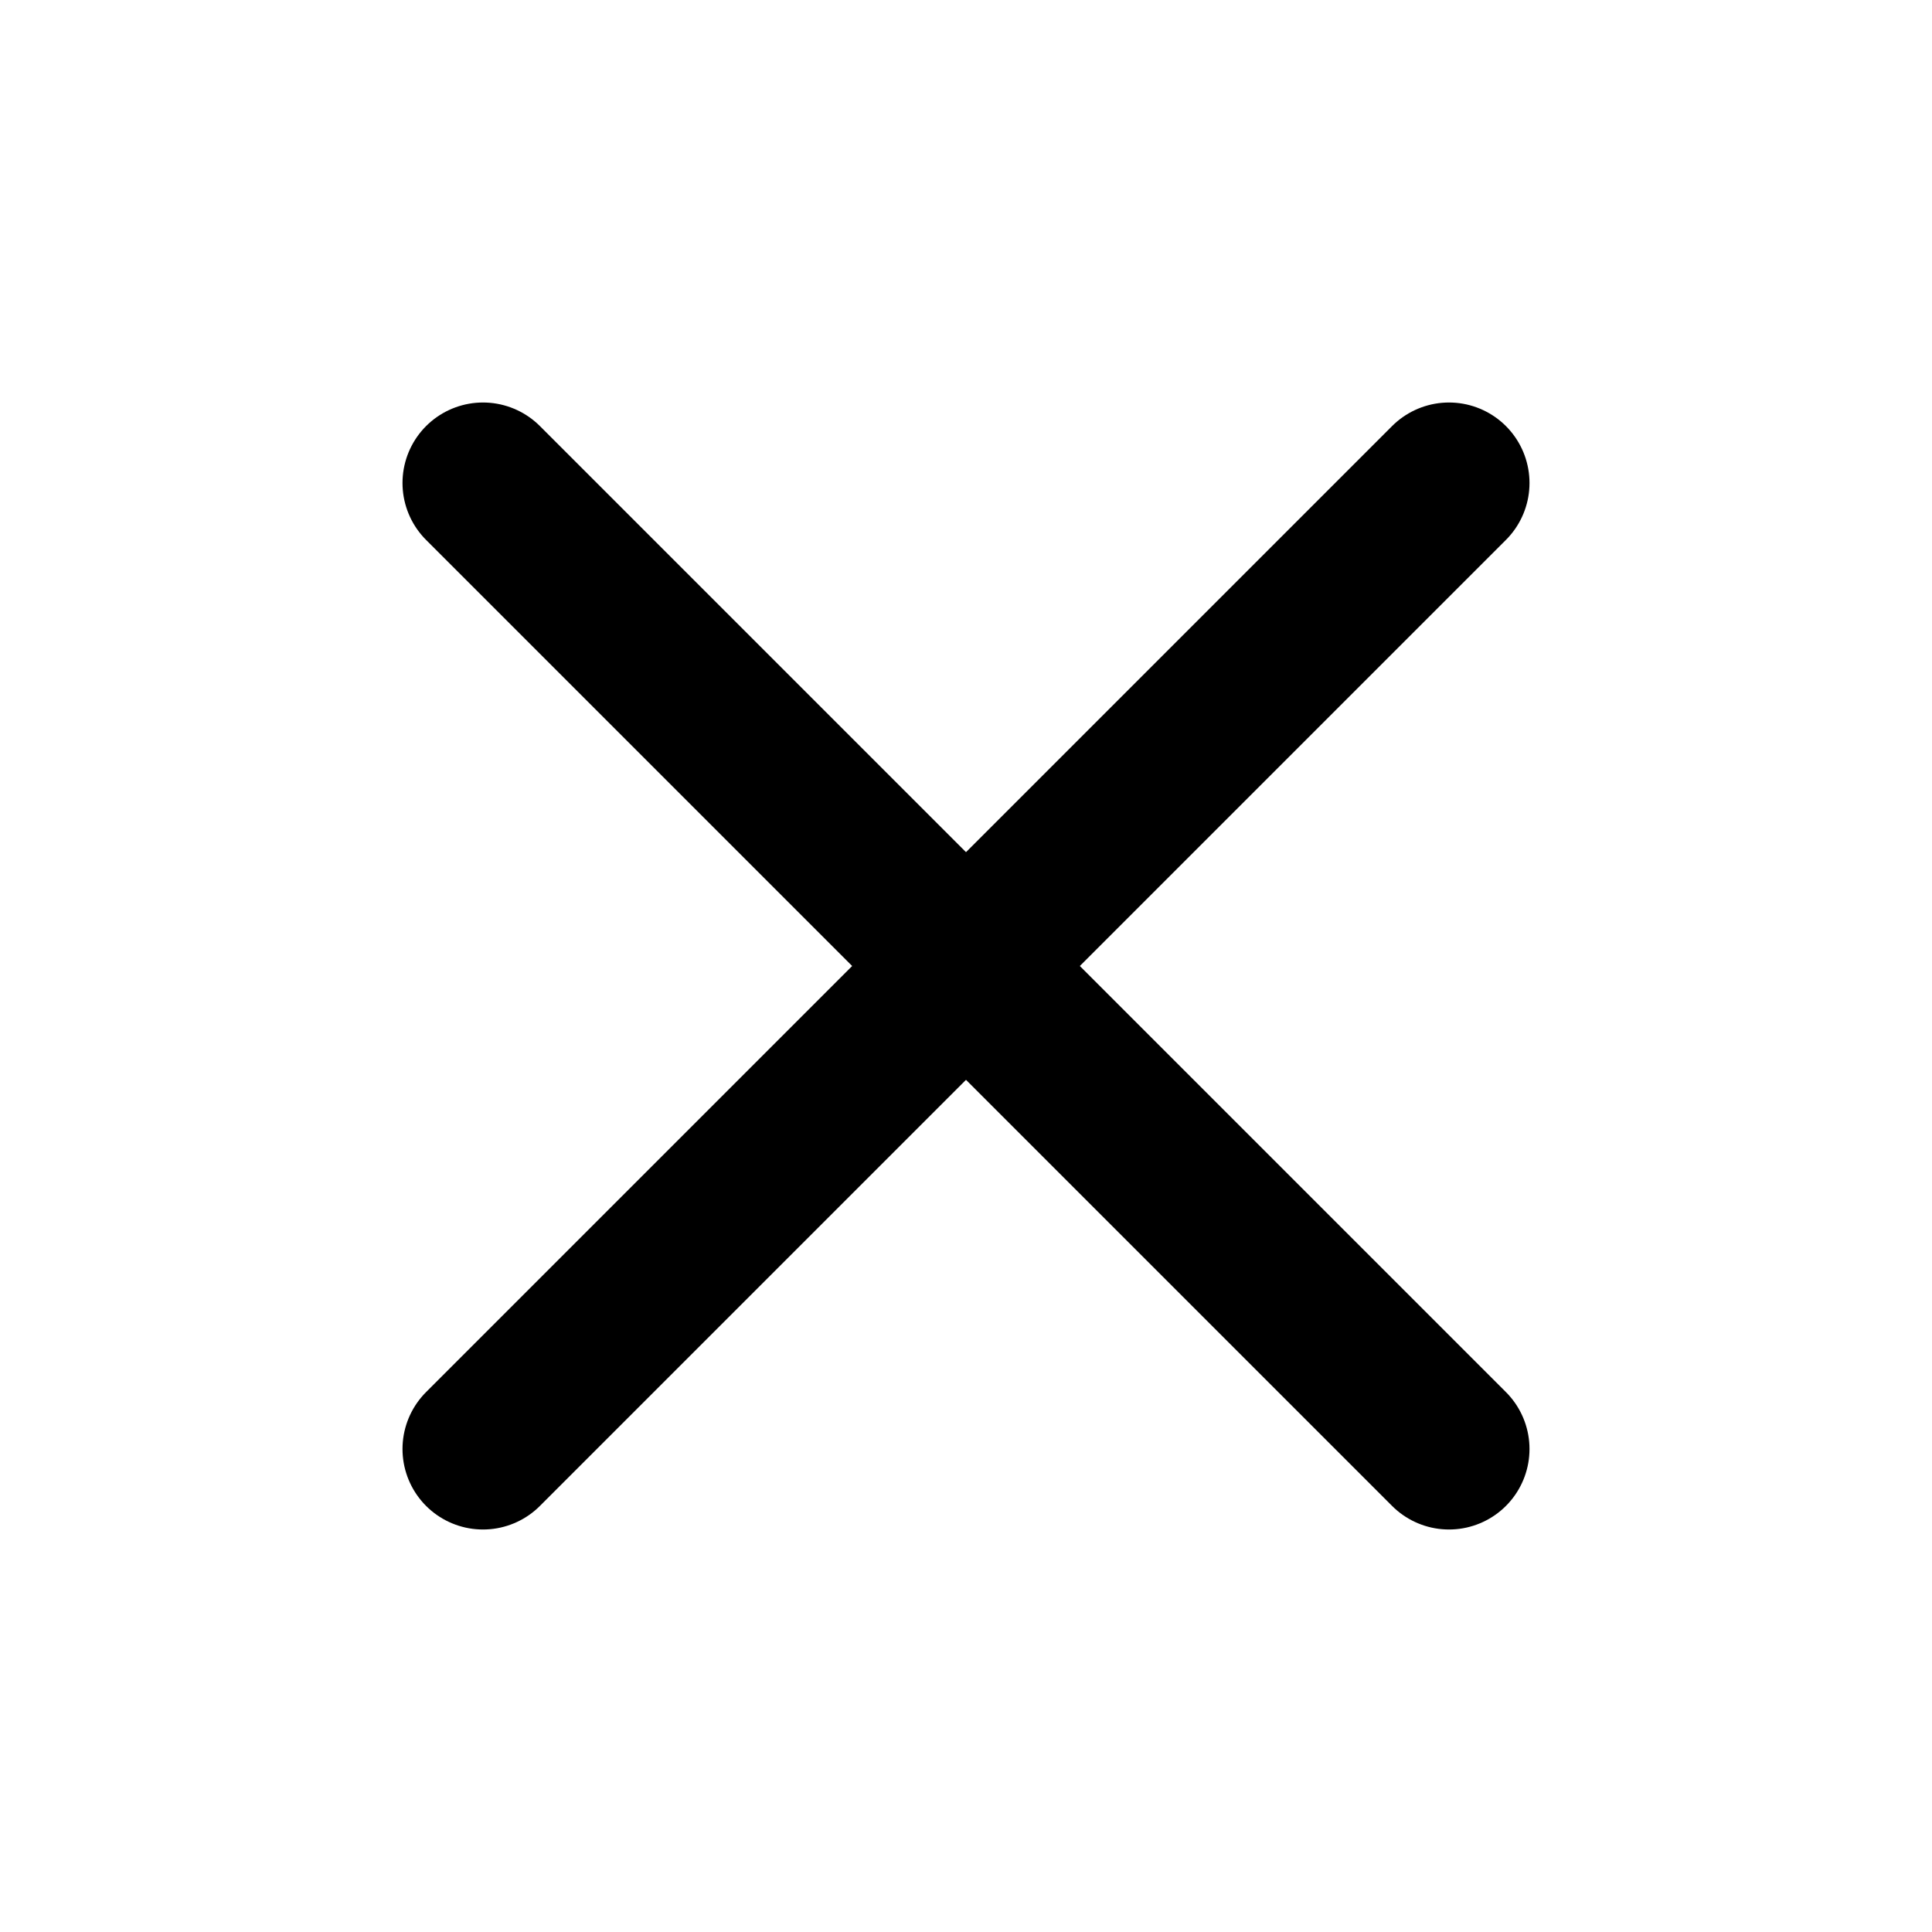
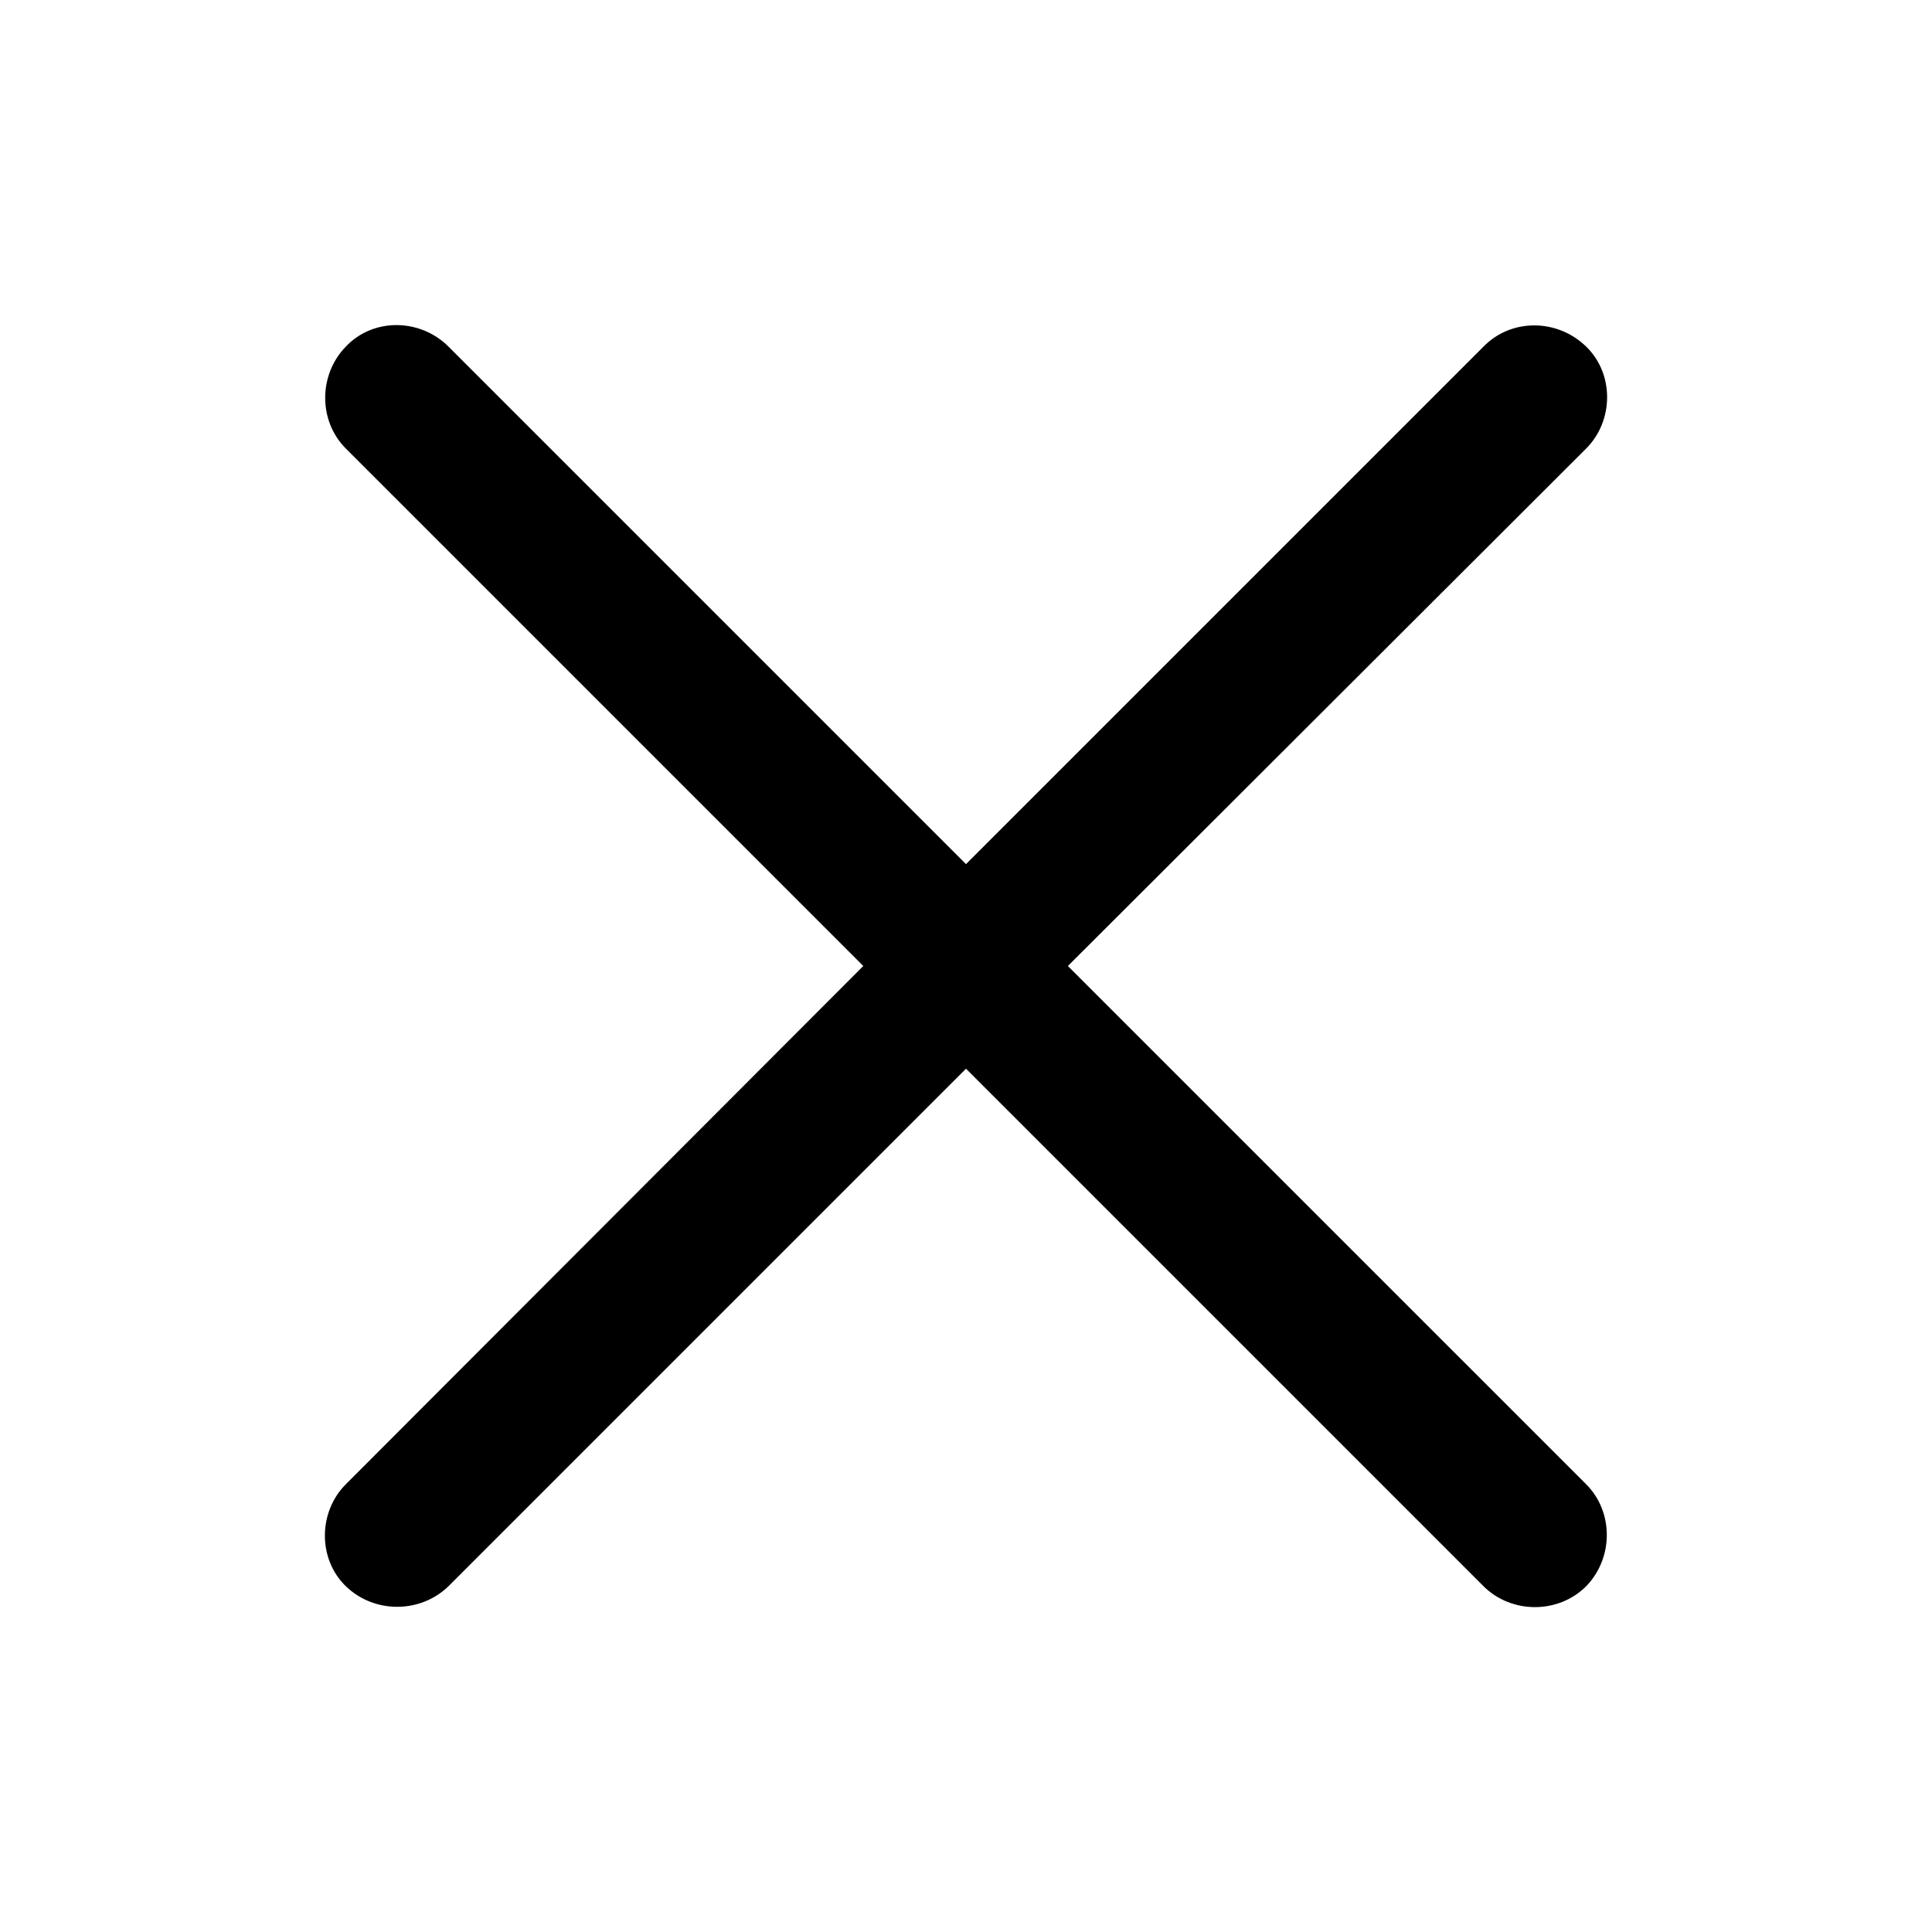
- <svg xmlns="http://www.w3.org/2000/svg" class="lucide lucide-x" width="24" height="24" viewBox="0 0 24 24" fill="none" stroke="currentColor" stroke-width="2" stroke-linecap="round" stroke-linejoin="round">
-   <path d="M18 6 6 18" />
-   <path d="m6 6 12 12" />
+ <svg xmlns="http://www.w3.org/2000/svg" width="56" height="56" viewBox="0 0 56 56">
+   <path d="M 10.023 43.023 C 9.227 43.82 9.203 45.18 10.023 45.977 C 10.844 46.773 12.18 46.773 13 45.977 L 28 30.977 L 43 45.977 C 43.797 46.773 45.156 46.797 45.977 45.977 C 46.773 45.156 46.773 43.82 45.977 43.023 L 30.953 28 L 45.977 13 C 46.773 12.203 46.797 10.844 45.977 10.047 C 45.133 9.227 43.797 9.227 43 10.047 L 28 25.047 L 13 10.047 C 12.18 9.227 10.82 9.203 10.023 10.047 C 9.227 10.867 9.227 12.203 10.023 13 L 25.023 28 Z" />
</svg>
